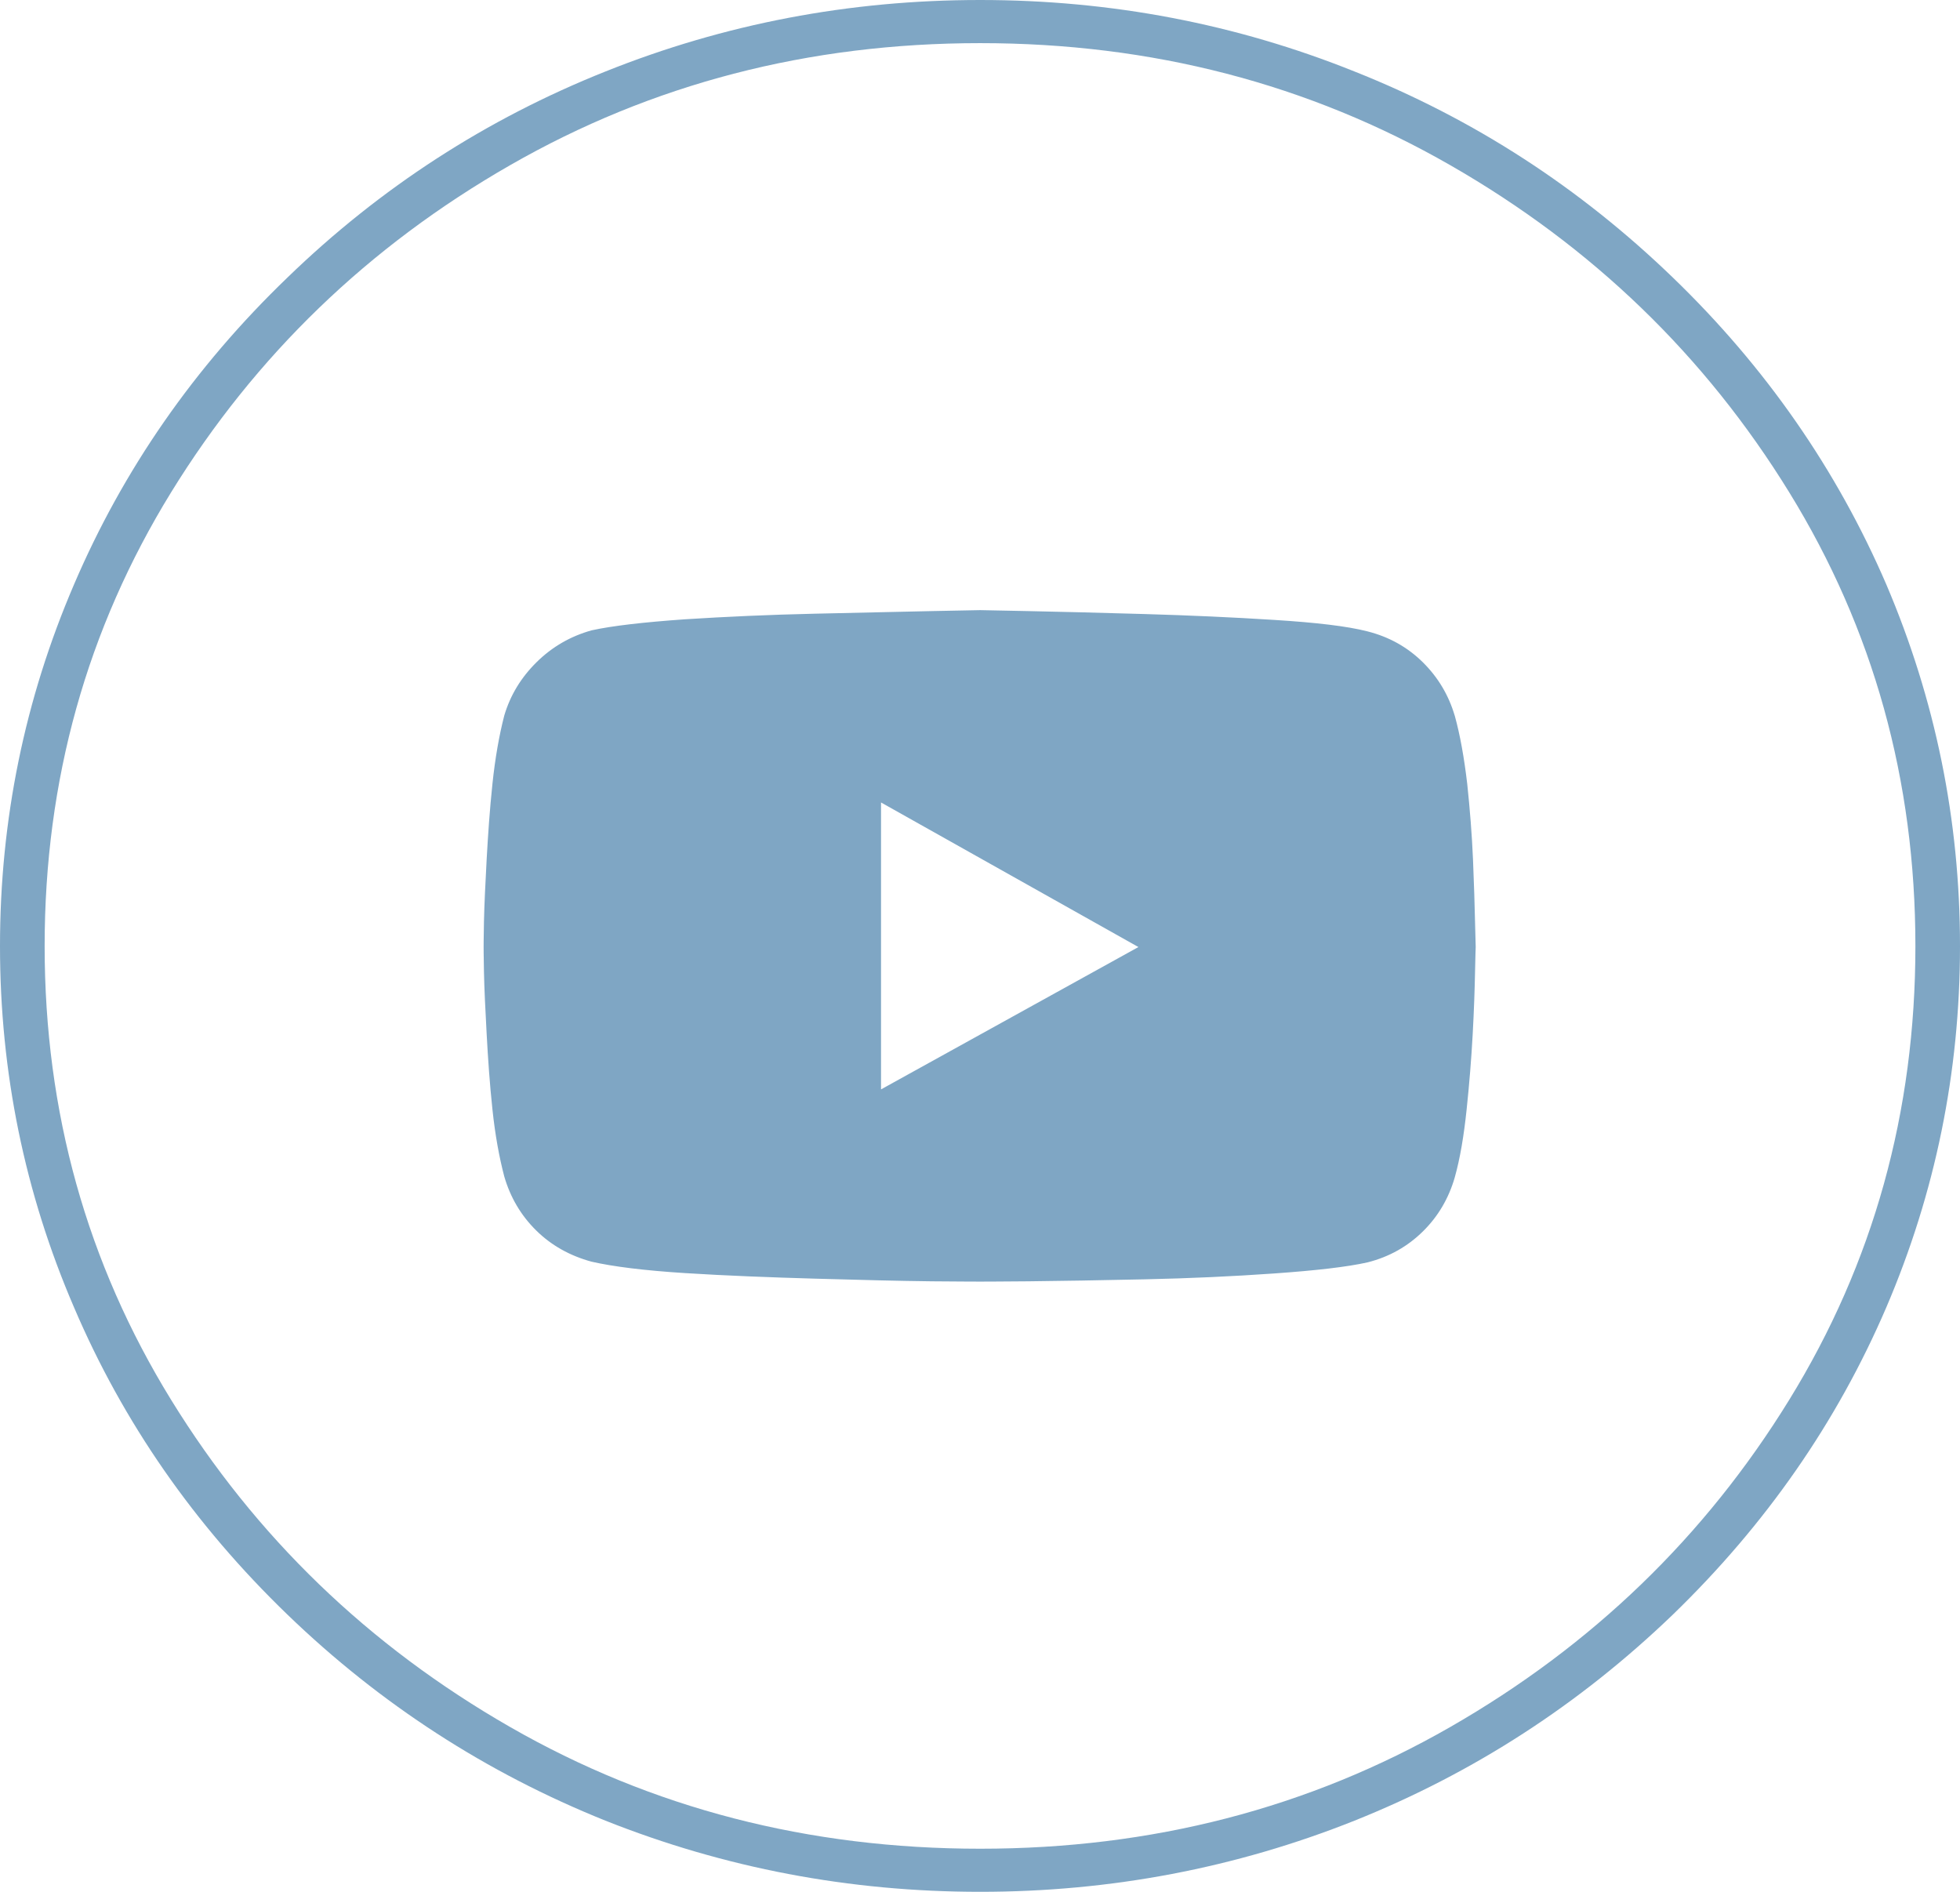
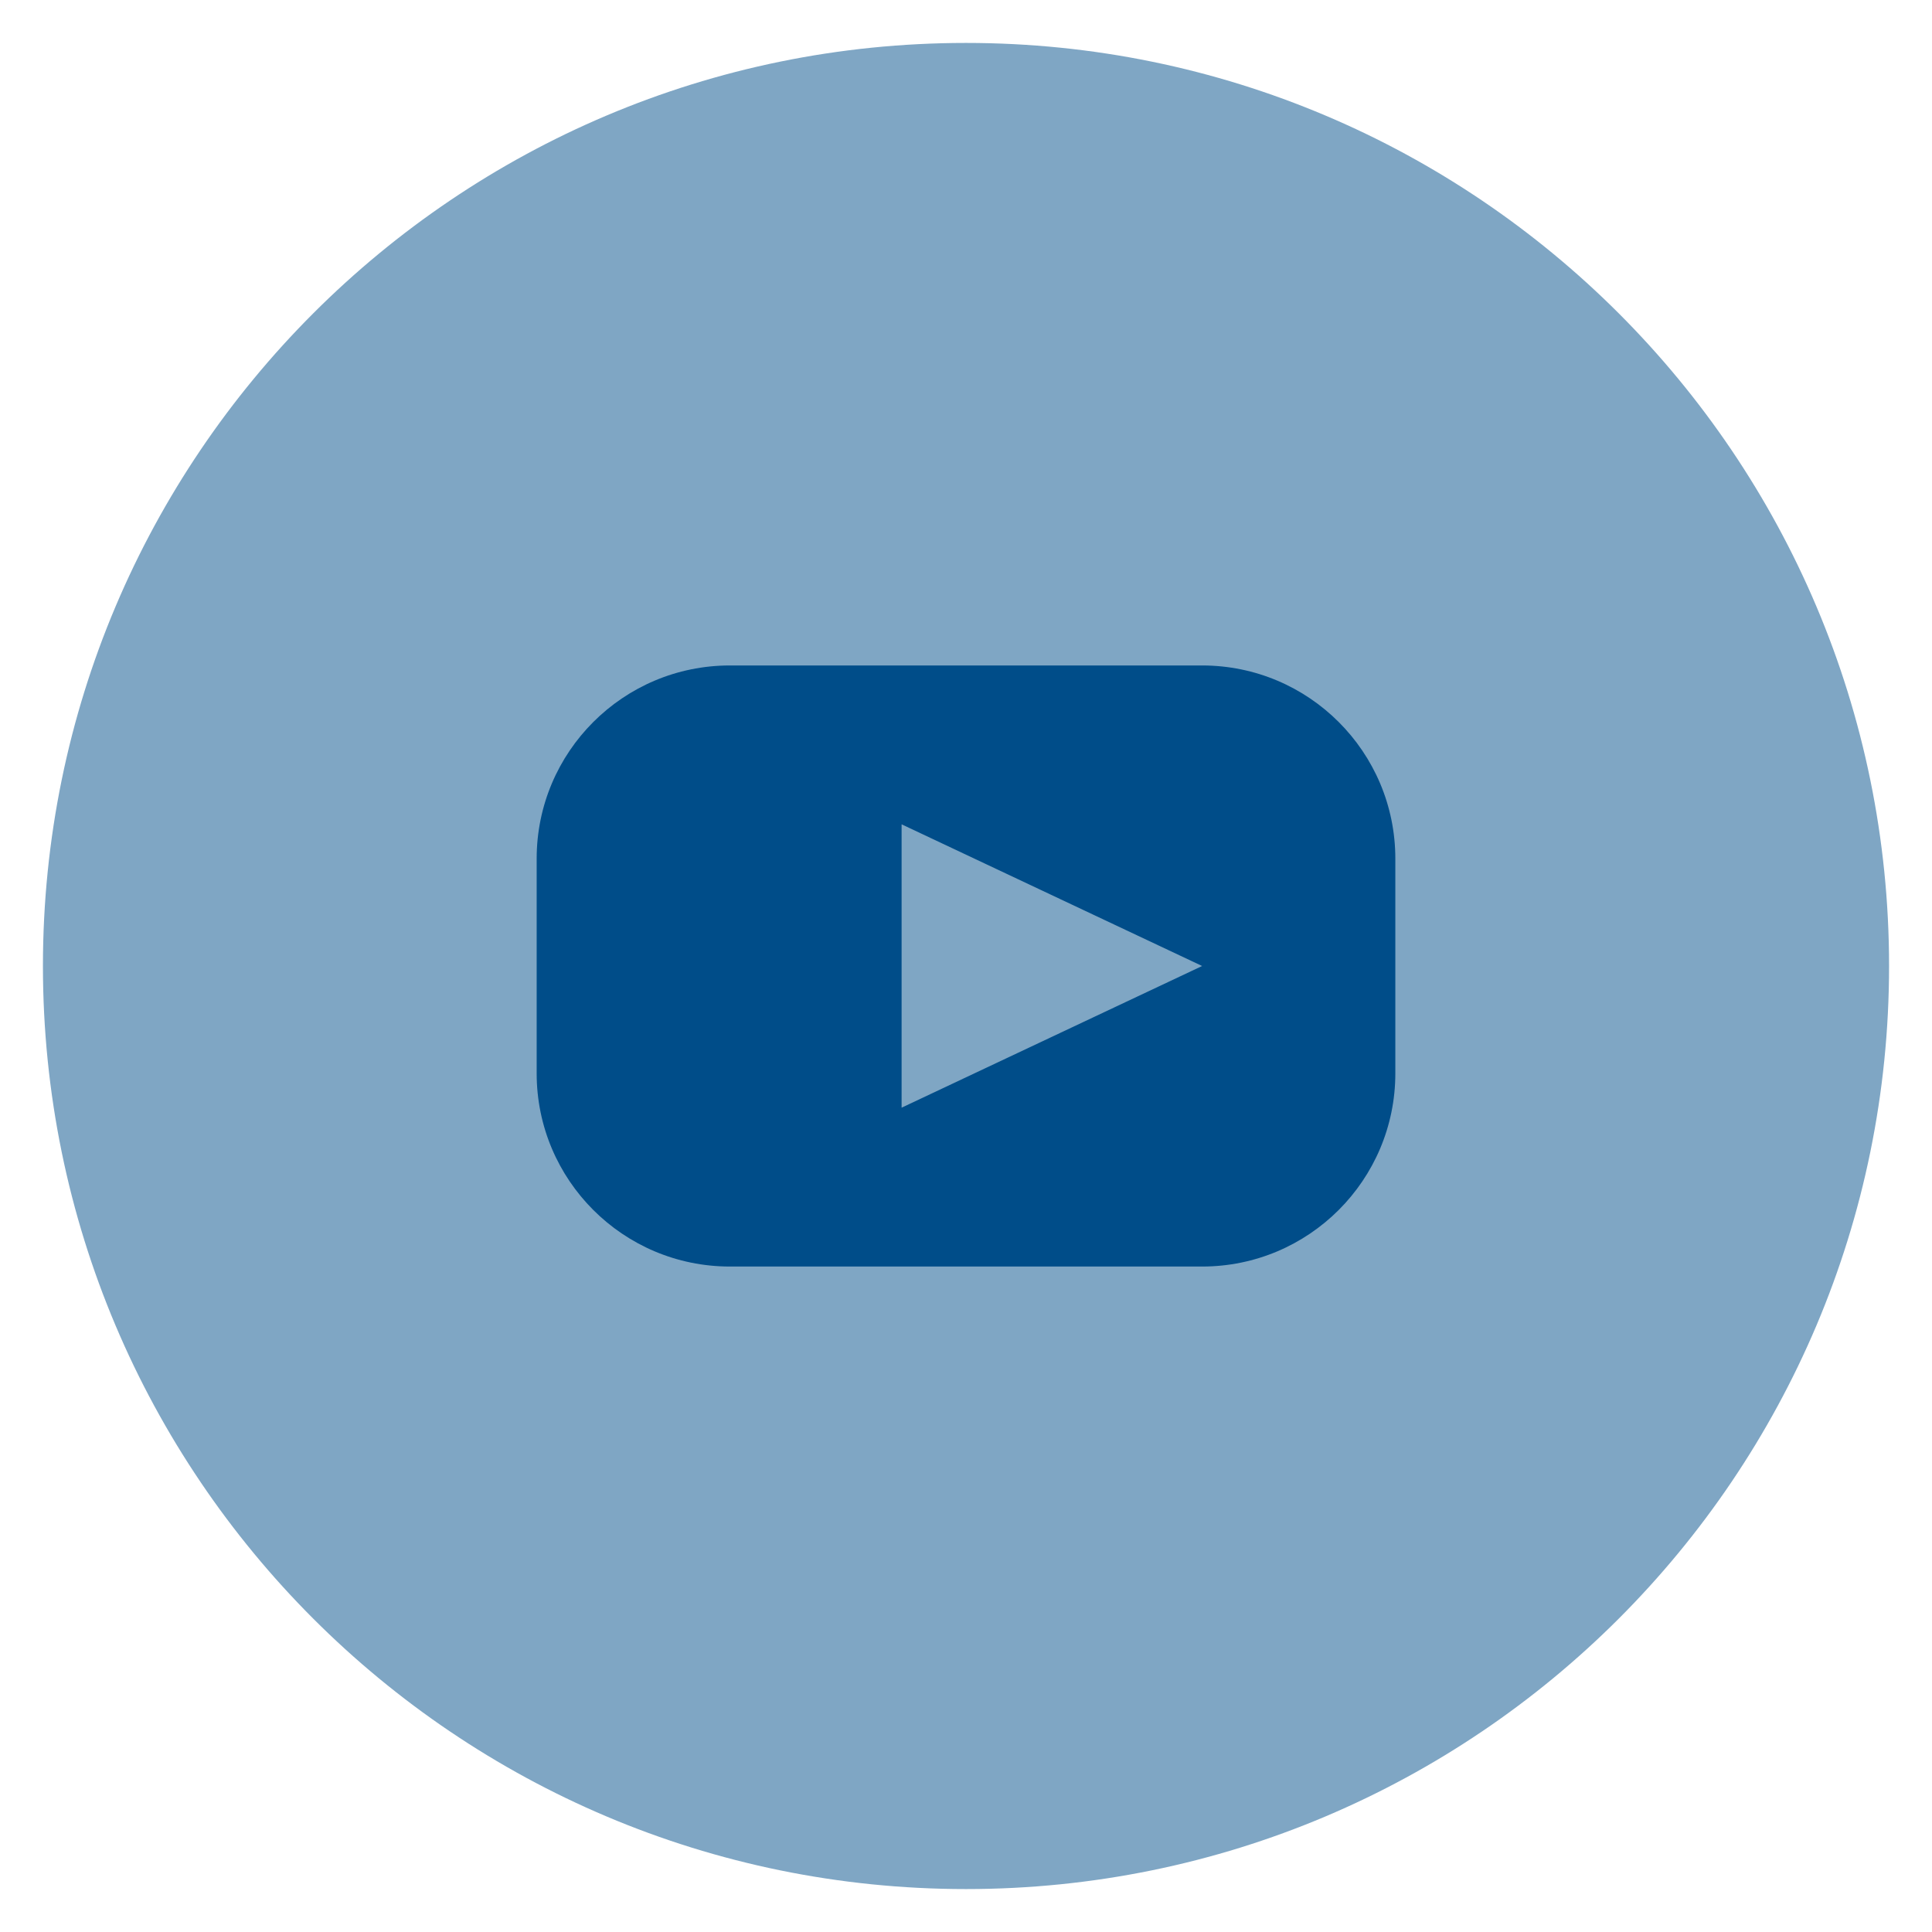
- <svg xmlns="http://www.w3.org/2000/svg" viewBox="76.603 0 46.627 45" fill="none">
-   <path d="M111.209 17.021C111.064 16.532 110.814 16.113 110.453 15.755C110.091 15.398 109.656 15.15 109.133 15.018C108.651 14.894 107.911 14.808 106.92 14.746C105.93 14.683 104.9 14.637 103.83 14.606C102.76 14.575 101.843 14.552 101.07 14.536C100.306 14.52 99.92 14.513 99.92 14.513C99.92 14.513 99.525 14.52 98.753 14.536C97.972 14.552 97.046 14.575 95.977 14.598C94.915 14.622 93.885 14.668 92.896 14.731C91.906 14.801 91.165 14.886 90.675 14.994C90.176 15.134 89.742 15.383 89.371 15.748C89.001 16.113 88.744 16.532 88.599 17.021C88.479 17.487 88.382 18.031 88.318 18.643C88.253 19.257 88.213 19.855 88.18 20.445C88.149 21.027 88.125 21.517 88.116 21.92C88.108 22.323 88.108 22.525 88.108 22.525C88.108 22.525 88.108 22.719 88.116 23.116C88.124 23.512 88.148 24.001 88.18 24.591C88.212 25.182 88.253 25.787 88.318 26.392C88.382 26.998 88.479 27.526 88.599 27.984C88.744 28.482 88.994 28.908 89.356 29.266C89.718 29.624 90.161 29.871 90.675 30.011C91.182 30.127 91.922 30.221 92.904 30.283C93.885 30.345 94.915 30.384 95.994 30.415C97.072 30.446 97.99 30.469 98.762 30.478C99.534 30.485 99.921 30.485 99.921 30.485C99.921 30.485 100.307 30.485 101.071 30.478C101.843 30.47 102.761 30.454 103.831 30.431C104.902 30.408 105.931 30.361 106.921 30.291C107.911 30.221 108.652 30.136 109.134 30.028C109.657 29.896 110.092 29.647 110.454 29.29C110.815 28.934 111.066 28.506 111.21 28.009C111.339 27.55 111.427 27.015 111.492 26.401C111.557 25.787 111.605 25.189 111.637 24.607C111.669 24.025 111.685 23.528 111.693 23.124C111.7 22.729 111.709 22.526 111.709 22.526C111.709 22.526 111.702 22.324 111.693 21.928C111.685 21.54 111.669 21.044 111.645 20.453C111.62 19.863 111.572 19.257 111.507 18.643C111.435 18.03 111.339 17.487 111.21 17.021H111.209ZM103.685 22.527L97.562 25.913V19.088L103.685 22.527ZM99.921 1.026C95.834 1.026 92.107 1.996 88.737 3.93C85.365 5.863 82.678 8.457 80.674 11.71C78.671 14.964 77.665 18.559 77.665 22.504C77.665 26.45 78.671 30.045 80.674 33.298C82.678 36.551 85.365 39.145 88.737 41.079C92.107 43.013 95.833 43.975 99.921 43.975C104.009 43.975 107.734 43.013 111.105 41.079C114.476 39.145 117.164 36.551 119.167 33.298C121.171 30.045 122.169 26.449 122.169 22.504C122.169 18.56 121.171 14.964 119.167 11.71C117.164 8.457 114.476 5.863 111.105 3.93C107.734 1.996 104.009 1.026 99.921 1.026ZM99.921 45C96.806 45 93.838 44.433 91.005 43.307C88.182 42.173 85.655 40.542 83.442 38.407C81.221 36.264 79.532 33.833 78.365 31.1C77.19 28.375 76.603 25.501 76.603 22.504C76.603 19.507 77.19 16.634 78.365 13.9C79.532 11.175 81.221 8.736 83.442 6.601C85.655 4.458 88.182 2.827 91.005 1.701C93.837 0.567 96.806 0 99.921 0C103.035 0 106.004 0.567 108.827 1.701C111.66 2.827 114.178 4.458 116.398 6.601C118.611 8.736 120.301 11.175 121.476 13.9C122.642 16.634 123.23 19.499 123.23 22.504C123.23 25.51 122.642 28.375 121.476 31.1C120.301 33.834 118.611 36.264 116.398 38.407C114.178 40.542 111.659 42.173 108.827 43.307C106.004 44.433 103.026 45 99.921 45Z" fill="#7FA6C4" />
+ <svg xmlns="http://www.w3.org/2000/svg" viewBox="0 0 45 45" fill="none">
+   <circle cx="22.5" cy="22.5" r="21.5" fill="#7FA6C4" />
+   <rect x="12.5" y="15.5" width="20" height="14" rx="4.5" fill="#004D89" />
+   <path d="M21 19.2L28 22.5L21 25.8V19.2Z" fill="#7FA6C4" />
</svg>
